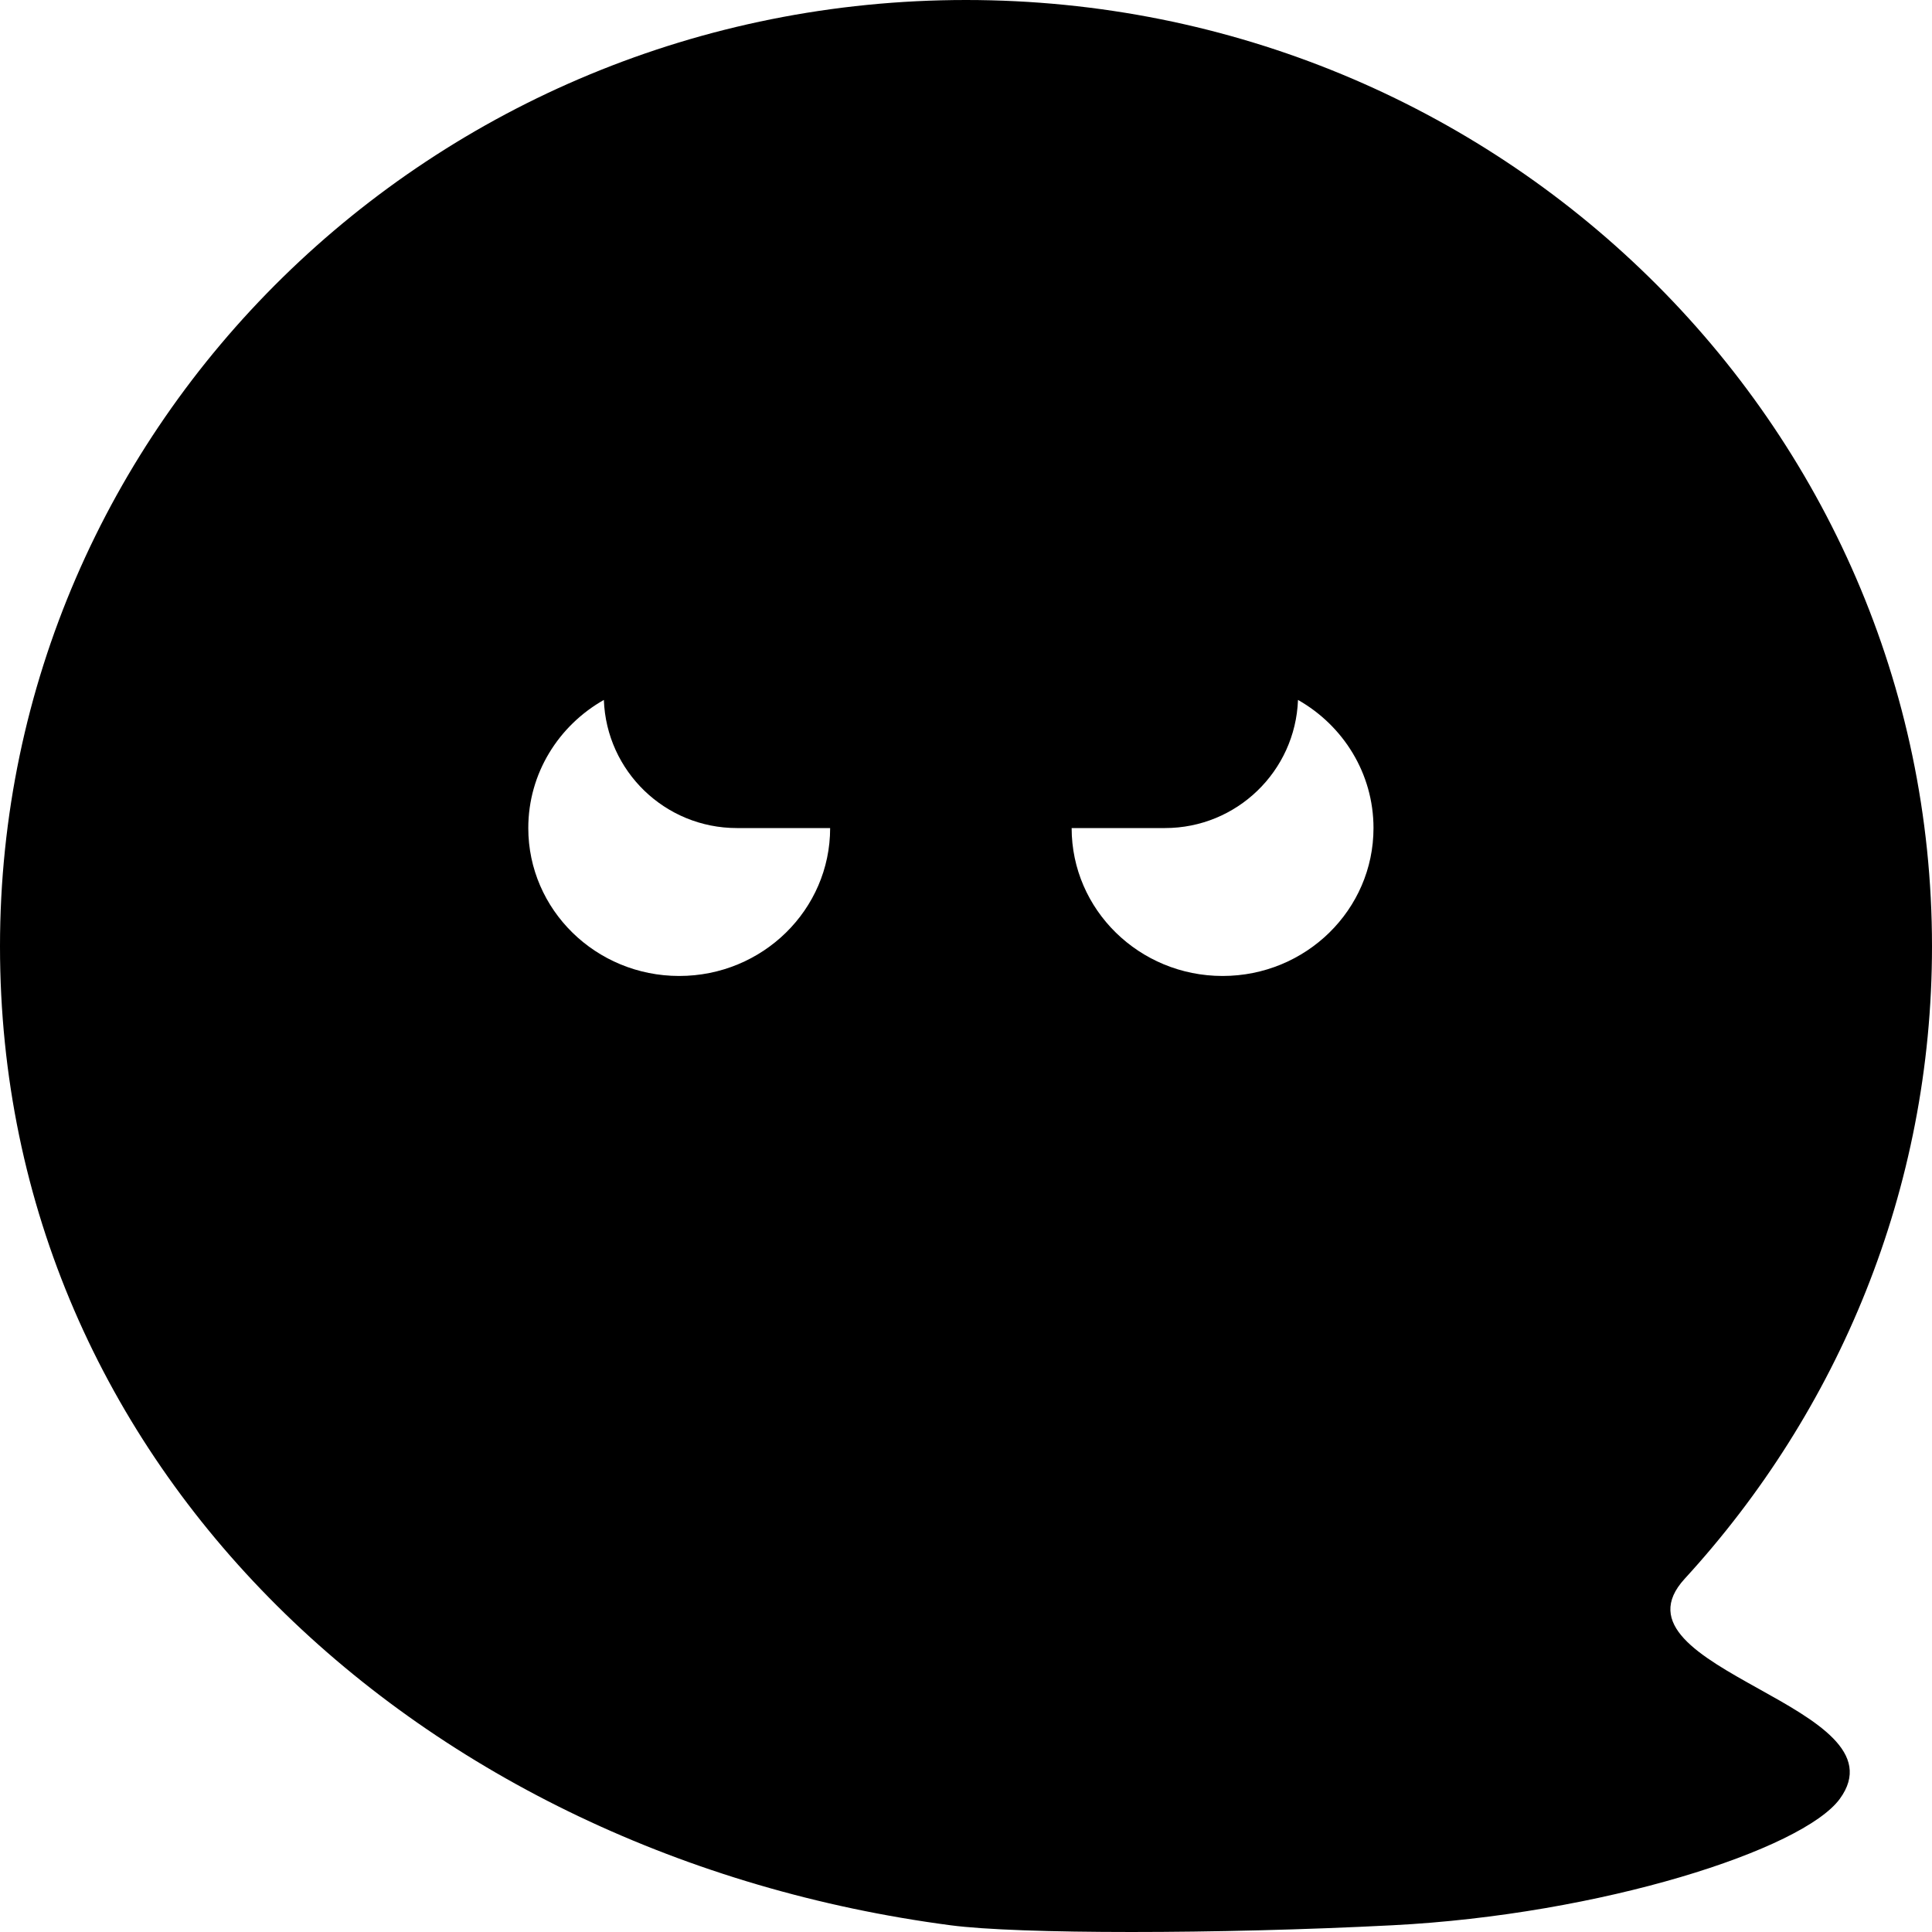
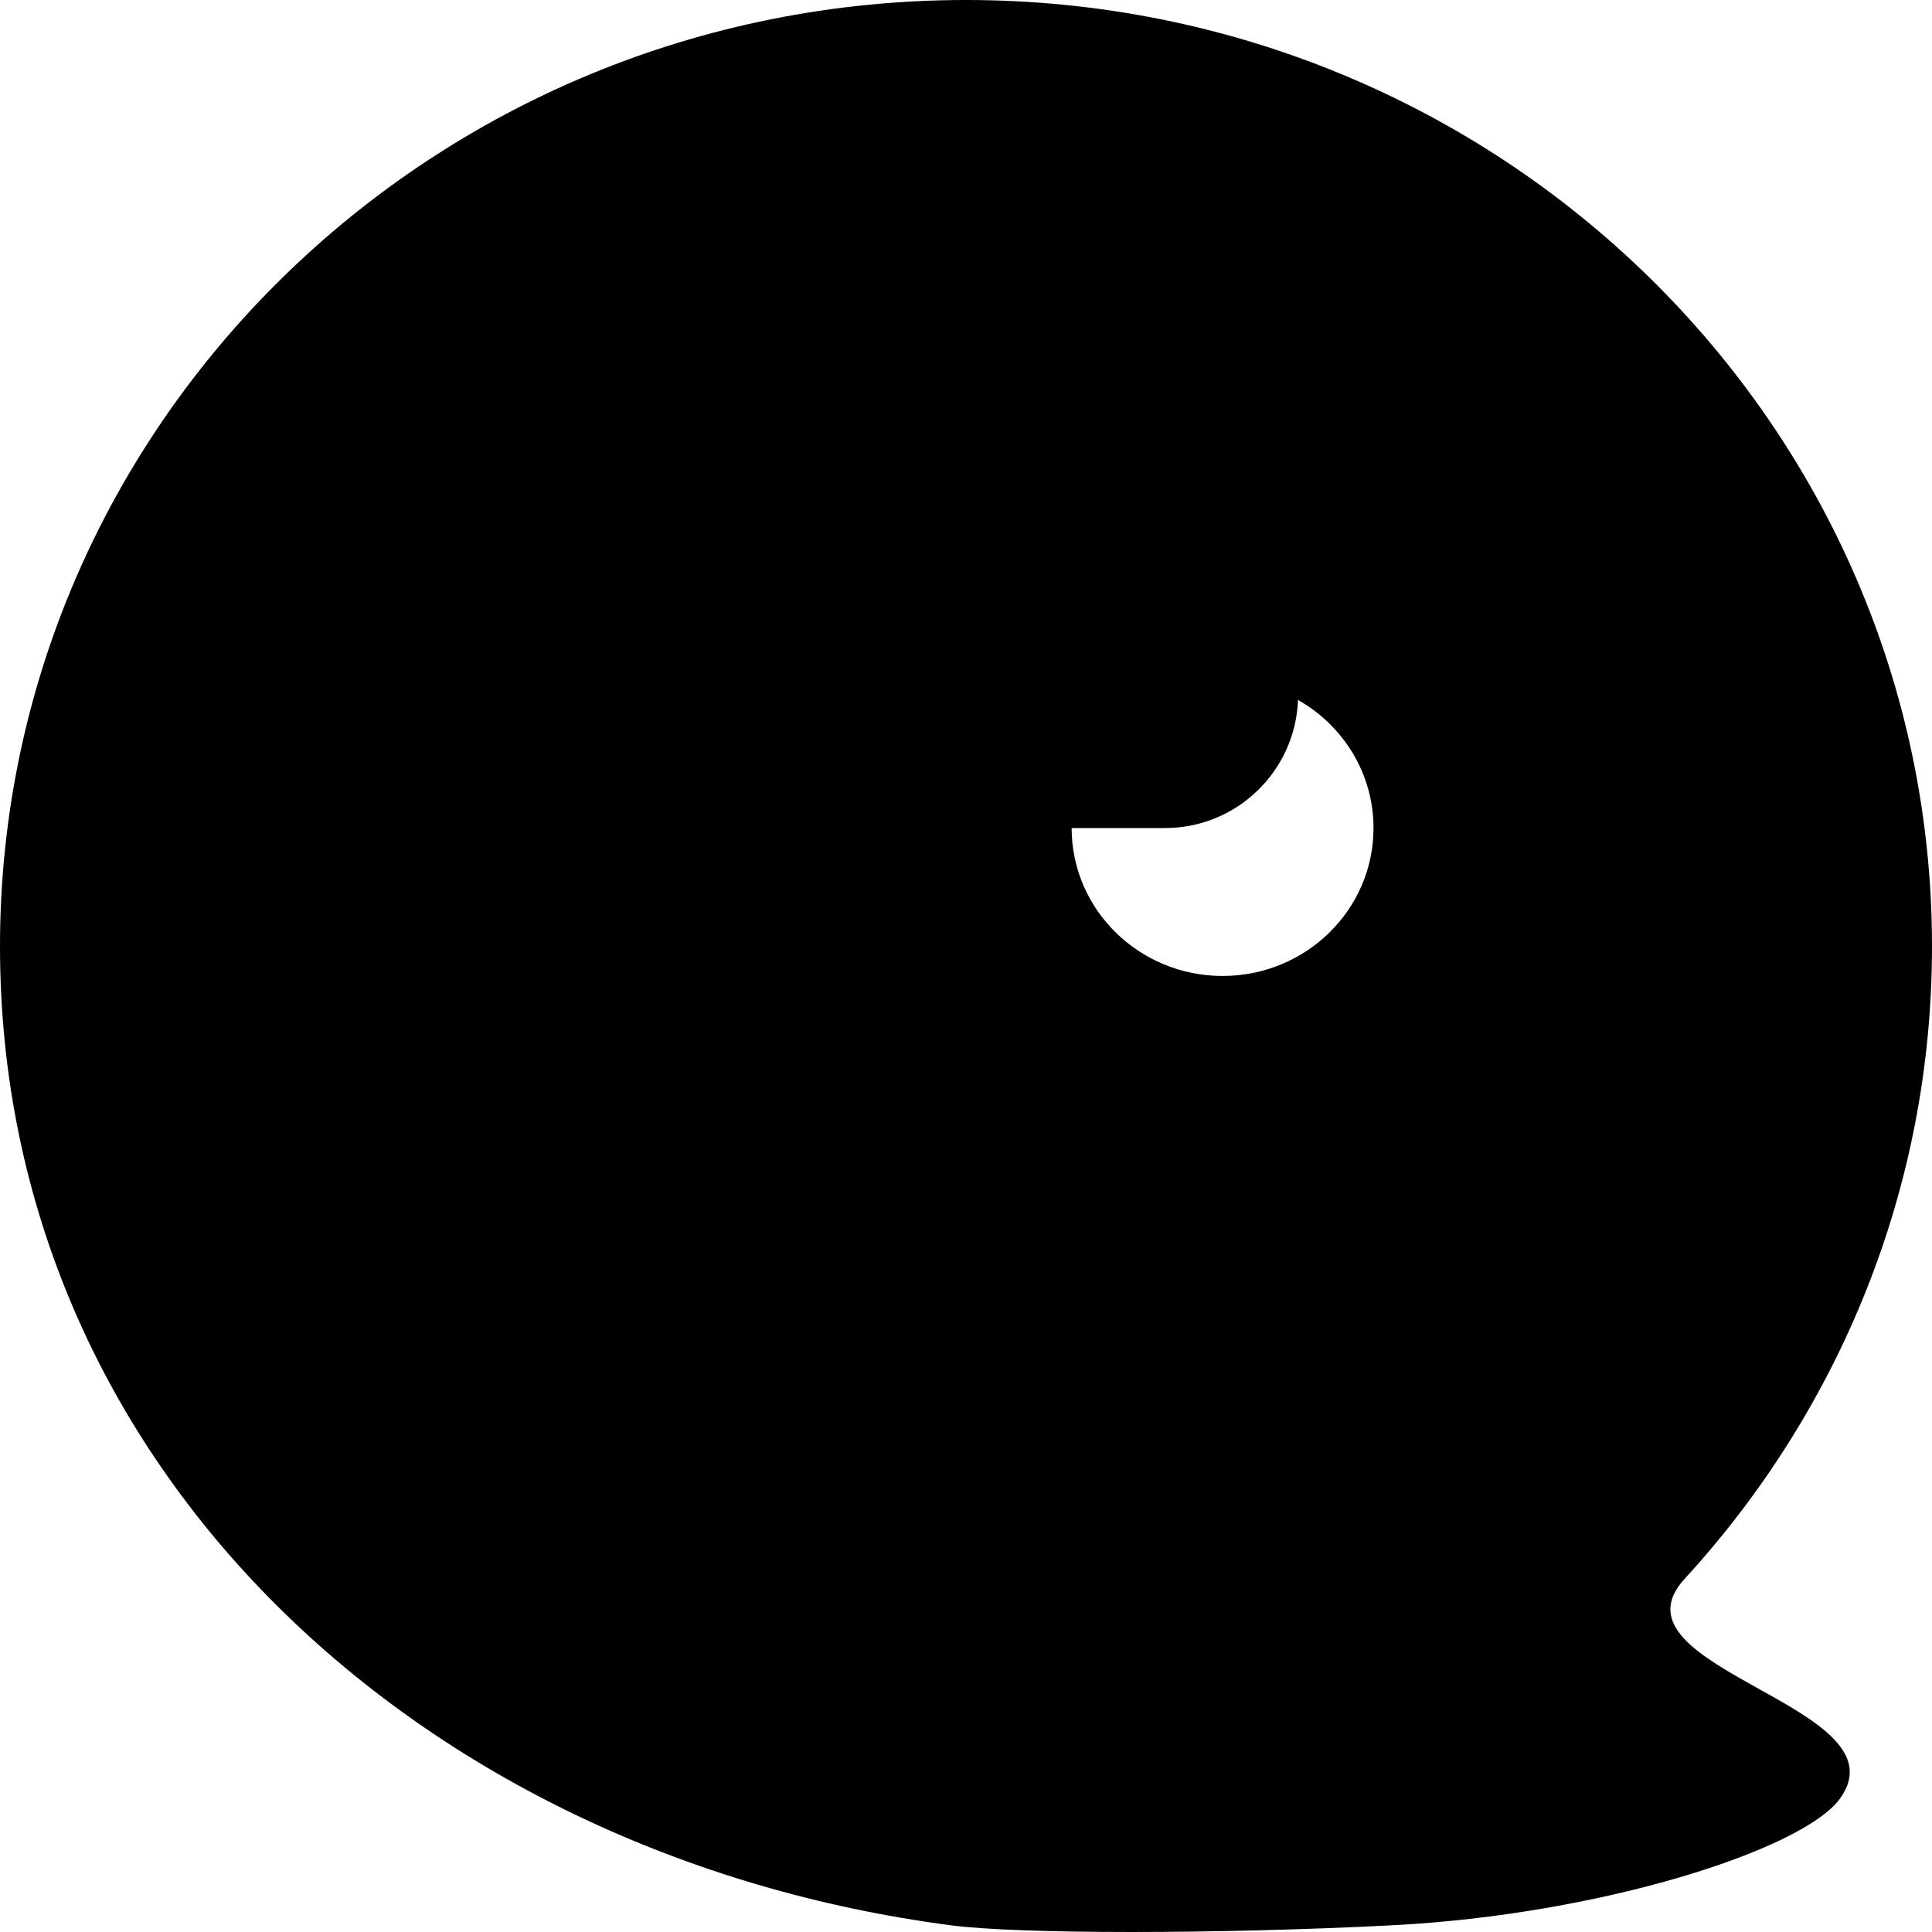
<svg xmlns="http://www.w3.org/2000/svg" width="25" height="25" viewBox="0 0 25 25">
-   <path fill-rule="evenodd" clip-rule="evenodd" d="M18.015 24.913C15.76 25.029 13.178 25.029 12.301 24.913C5.458 24.013 0 19.009 0 12.246C0 5.483 5.596 0 12.5 0C19.404 0 25 5.483 25 12.246C25 15.392 23.789 18.26 21.8 20.429C21.259 21.018 22.001 21.431 22.754 21.851C23.493 22.262 24.243 22.68 23.807 23.277C23.326 23.934 20.722 24.775 18.015 24.913ZM10.742 10.715C10.742 11.772 9.868 12.629 8.789 12.629C7.71 12.629 6.836 11.772 6.836 10.715C6.836 10.007 7.229 9.388 7.814 9.057C7.847 9.979 8.605 10.715 9.535 10.715H10.742V10.715ZM16.796 9.057C16.762 9.979 16.004 10.715 15.075 10.715H13.867V10.715C13.867 11.772 14.742 12.629 15.82 12.629C16.899 12.629 17.773 11.772 17.773 10.715C17.773 10.007 17.38 9.388 16.796 9.057Z" />
+   <path d="M18.015 24.913C15.76 25.029 13.178 25.029 12.301 24.913C5.458 24.013 0 19.009 0 12.246C0 5.483 5.596 0 12.5 0C19.404 0 25 5.483 25 12.246C25 15.392 23.789 18.26 21.8 20.429C21.259 21.018 22.001 21.431 22.754 21.851C23.493 22.262 24.243 22.68 23.807 23.277C23.326 23.934 20.722 24.775 18.015 24.913ZM10.742 10.715C10.742 11.772 9.868 12.629 8.789 12.629C7.71 12.629 6.836 11.772 6.836 10.715C6.836 10.007 7.229 9.388 7.814 9.057C7.847 9.979 8.605 10.715 9.535 10.715H10.742V10.715ZM16.796 9.057C16.762 9.979 16.004 10.715 15.075 10.715H13.867V10.715C13.867 11.772 14.742 12.629 15.82 12.629C16.899 12.629 17.773 11.772 17.773 10.715C17.773 10.007 17.38 9.388 16.796 9.057Z" />
</svg>
